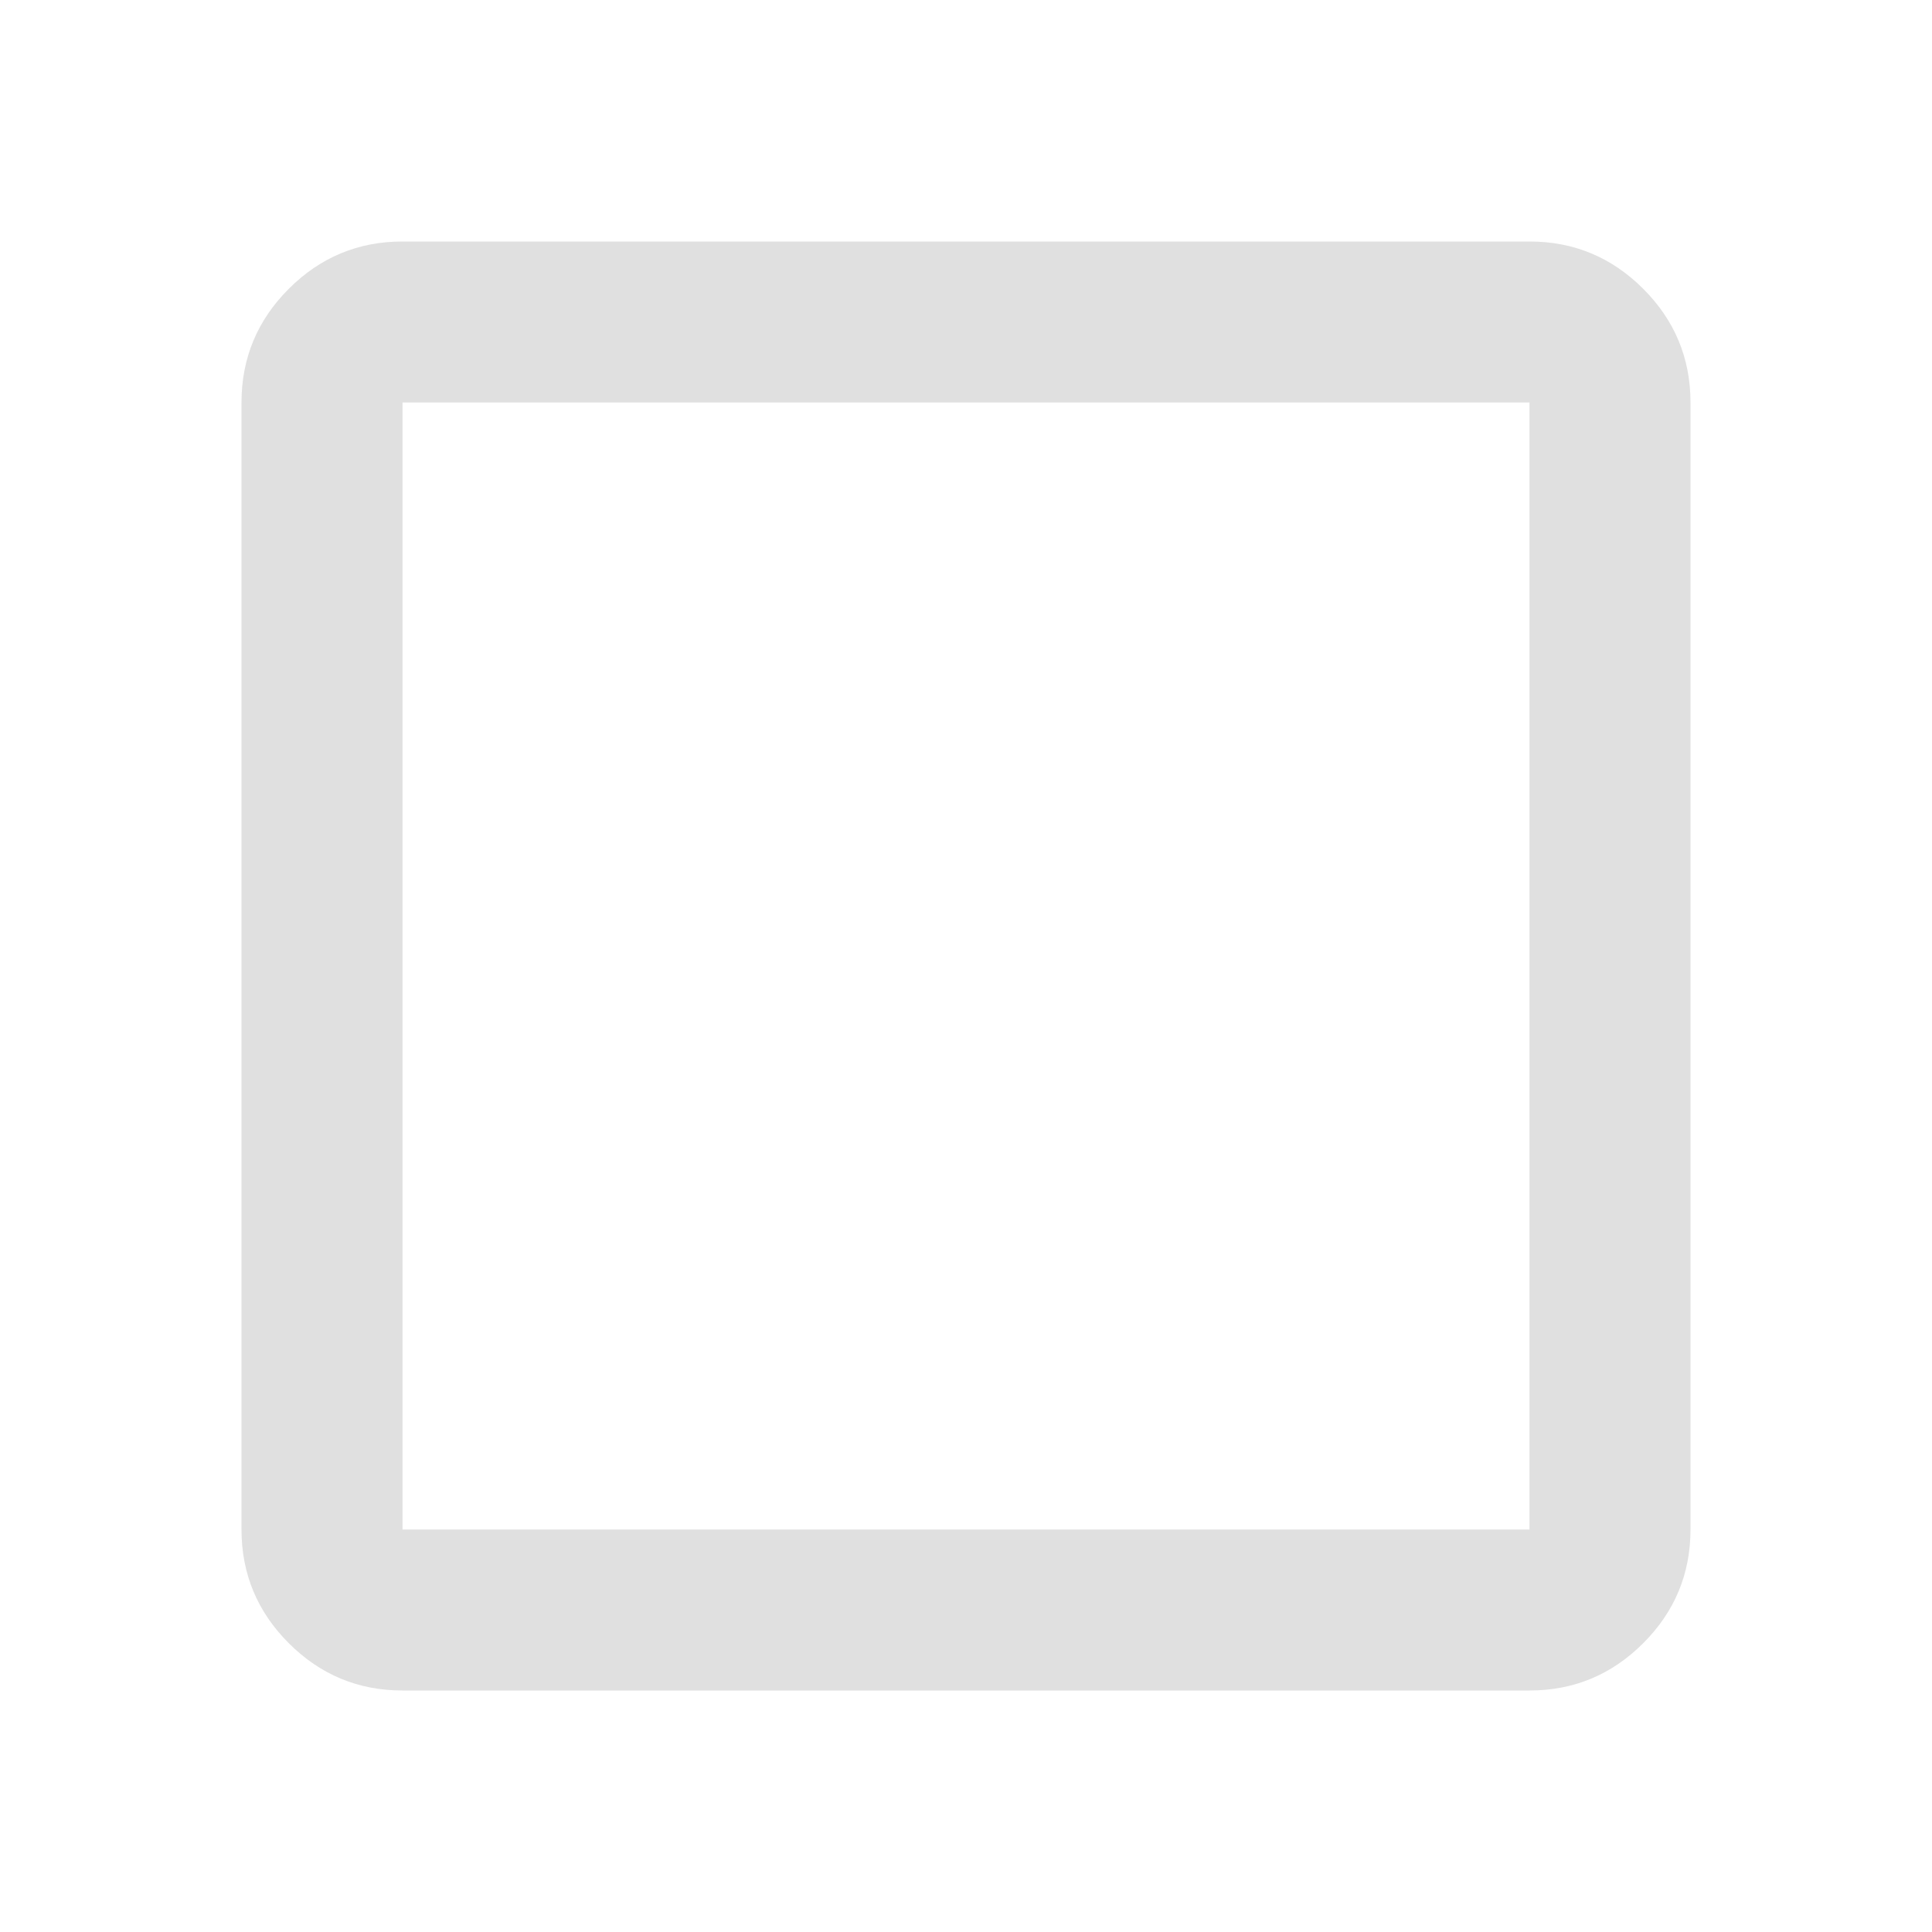
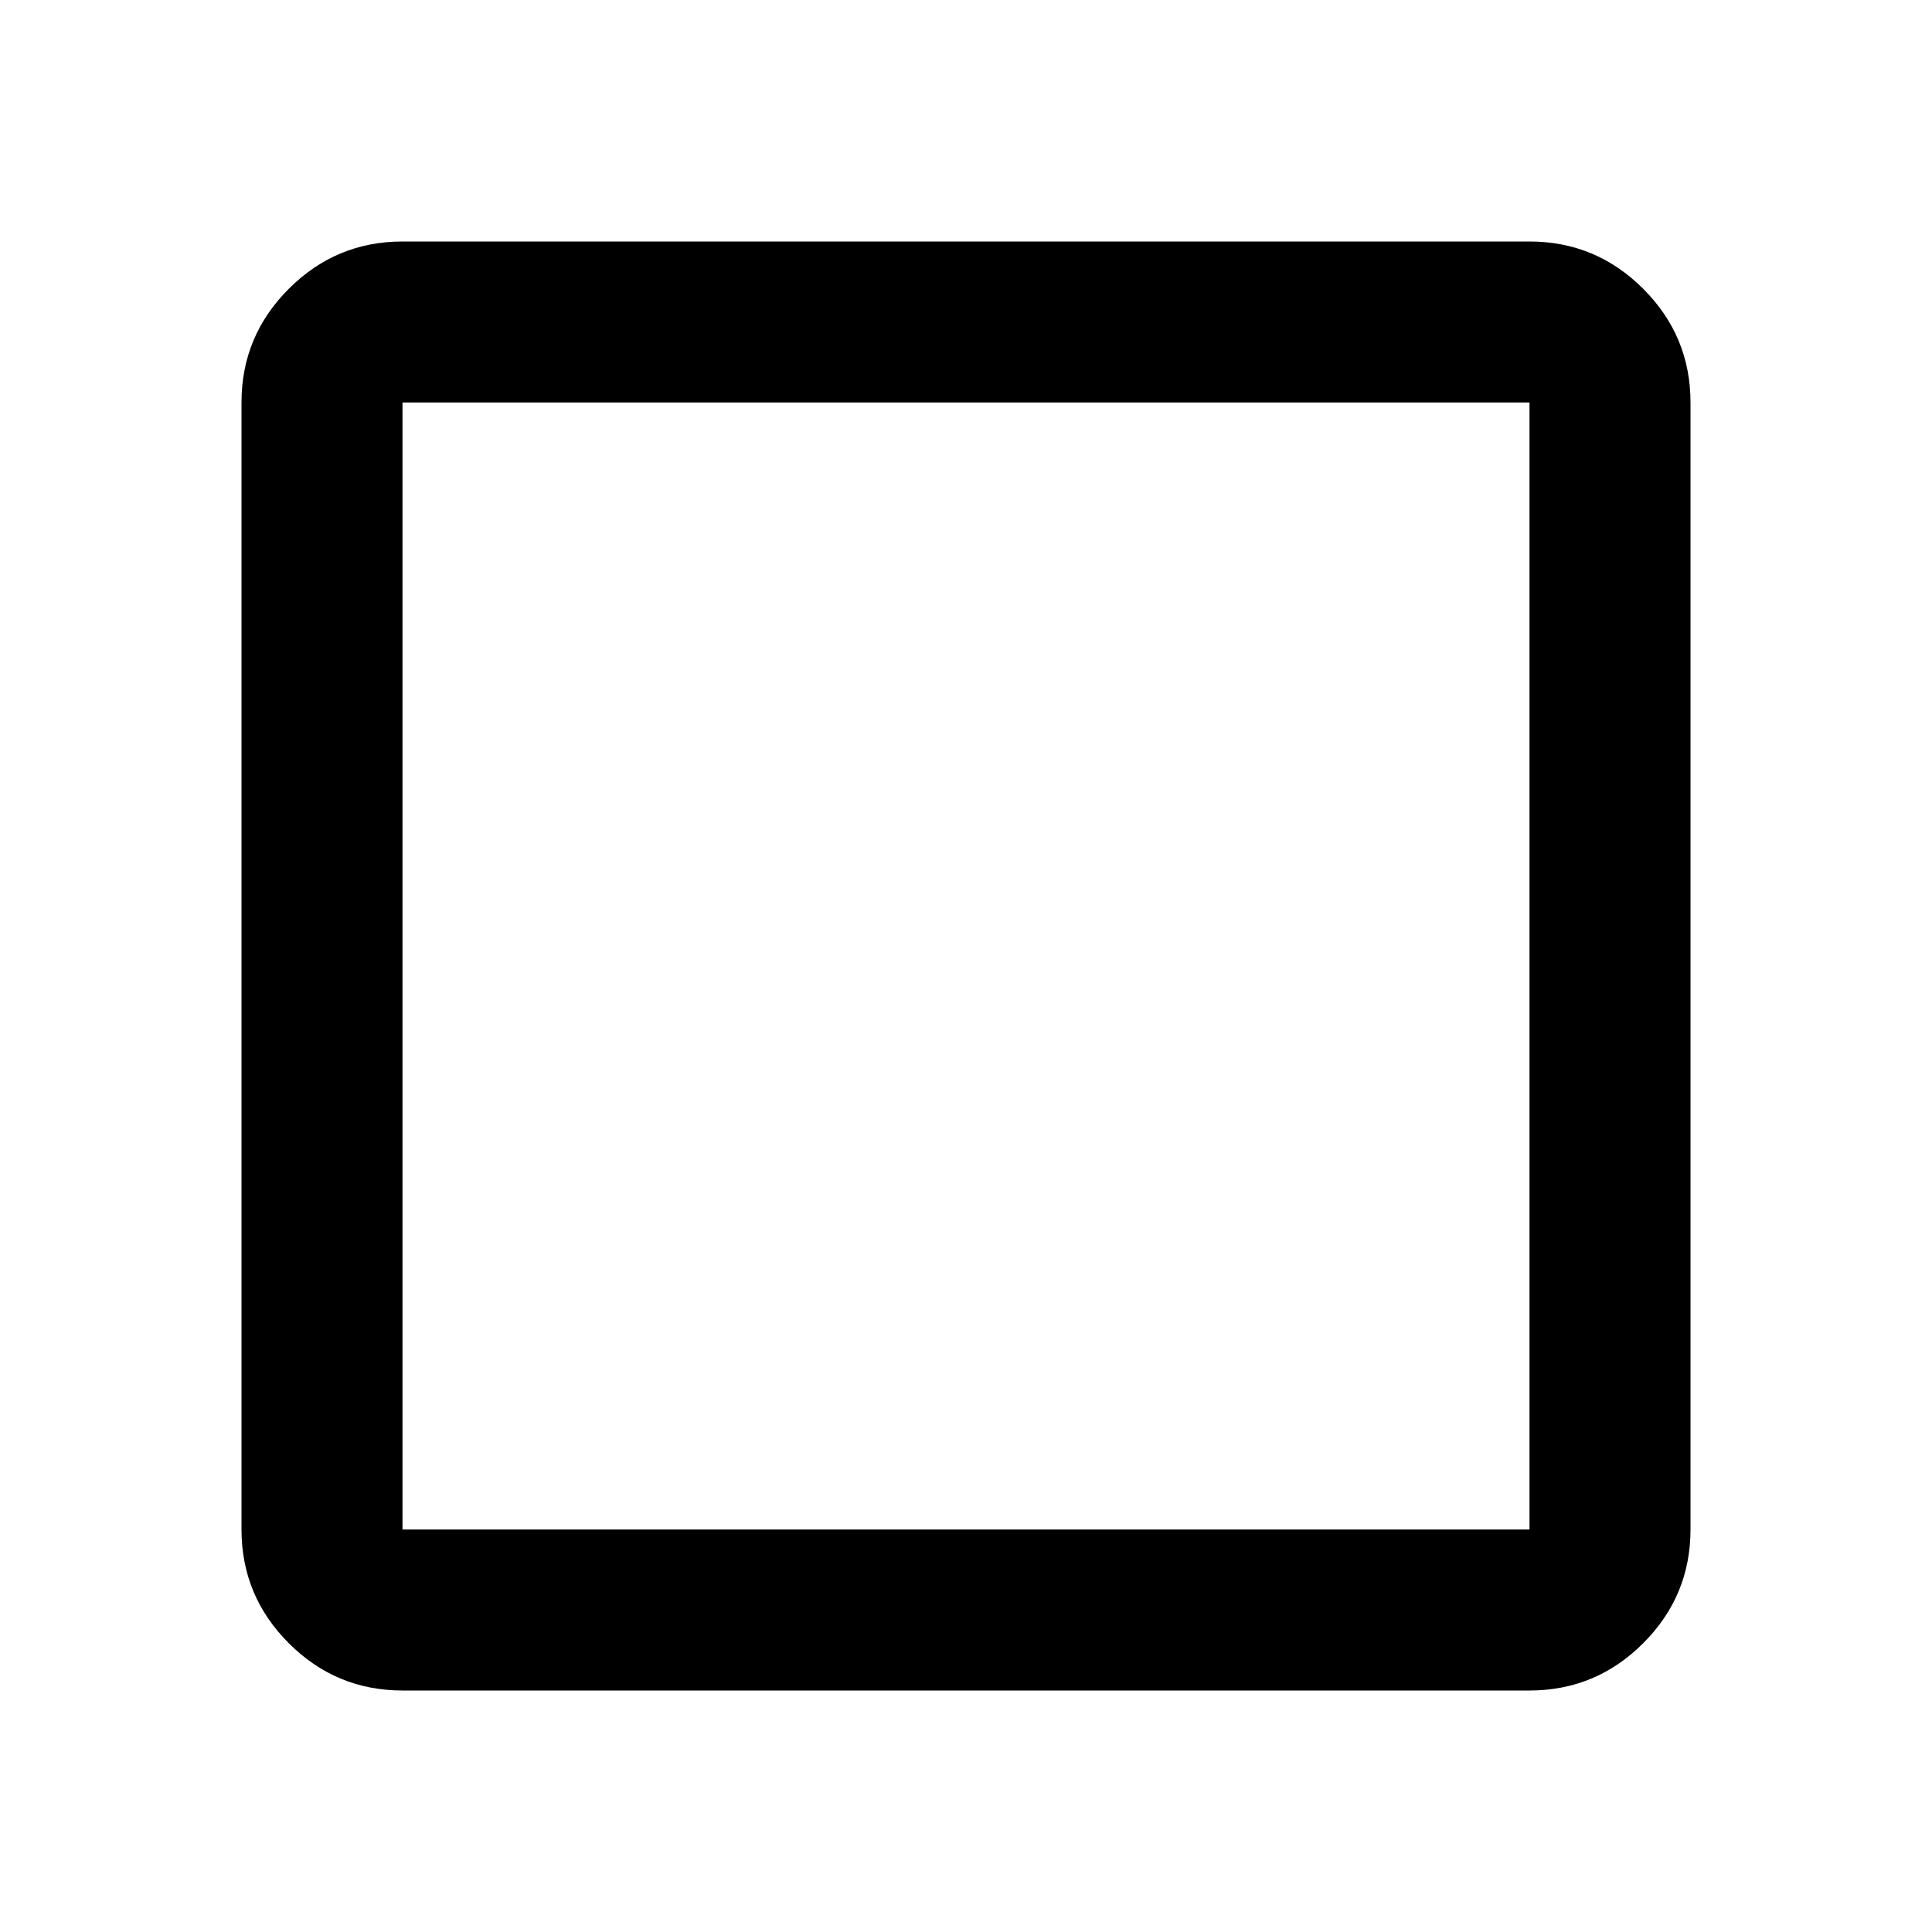
- <svg xmlns="http://www.w3.org/2000/svg" height="24px" viewBox="0 -960 960 960" width="24px" fill="#E0E0E0">
+ <svg xmlns="http://www.w3.org/2000/svg" height="24px" viewBox="0 -960 960 960" width="24px" fill="currentColor">
  <path d="M200-120q-33 0-56.5-23.5T120-200v-560q0-33 23.5-56.5T200-840h560q33 0 56.5 23.5T840-760v560q0 33-23.5 56.5T760-120H200Zm0-80h560v-560H200v560Zm0 0v-560 560Z" />
</svg>
